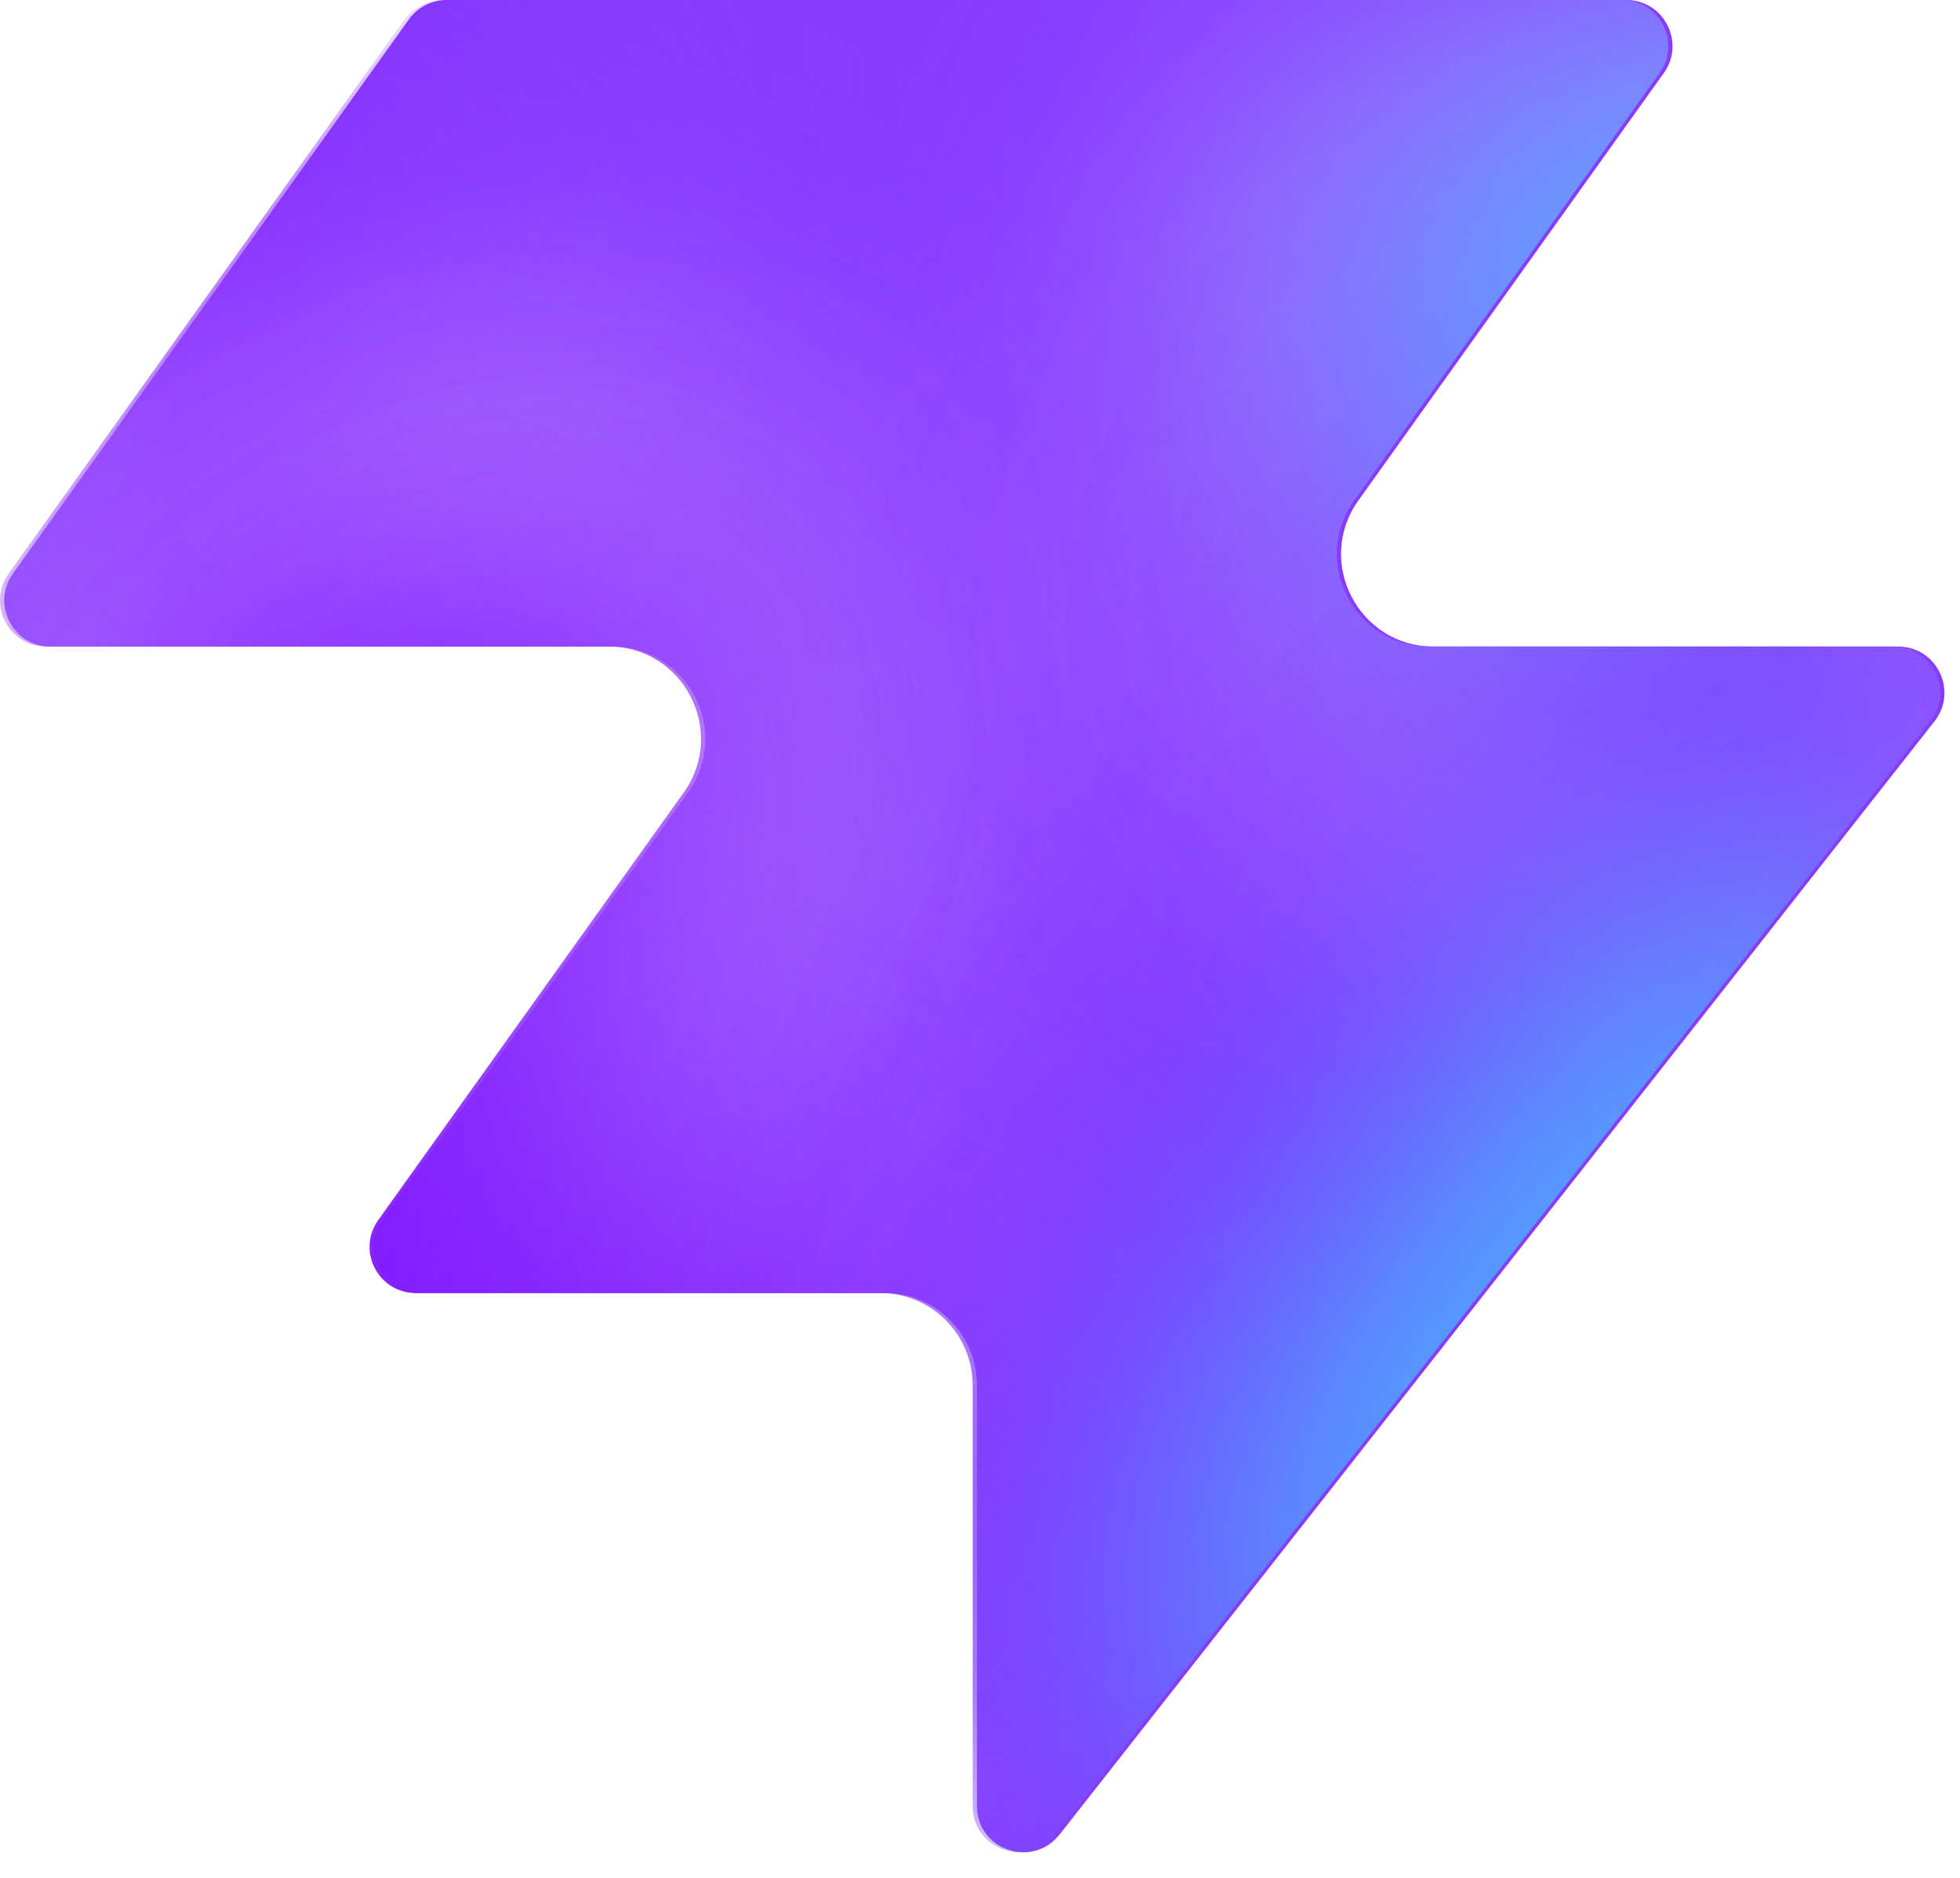
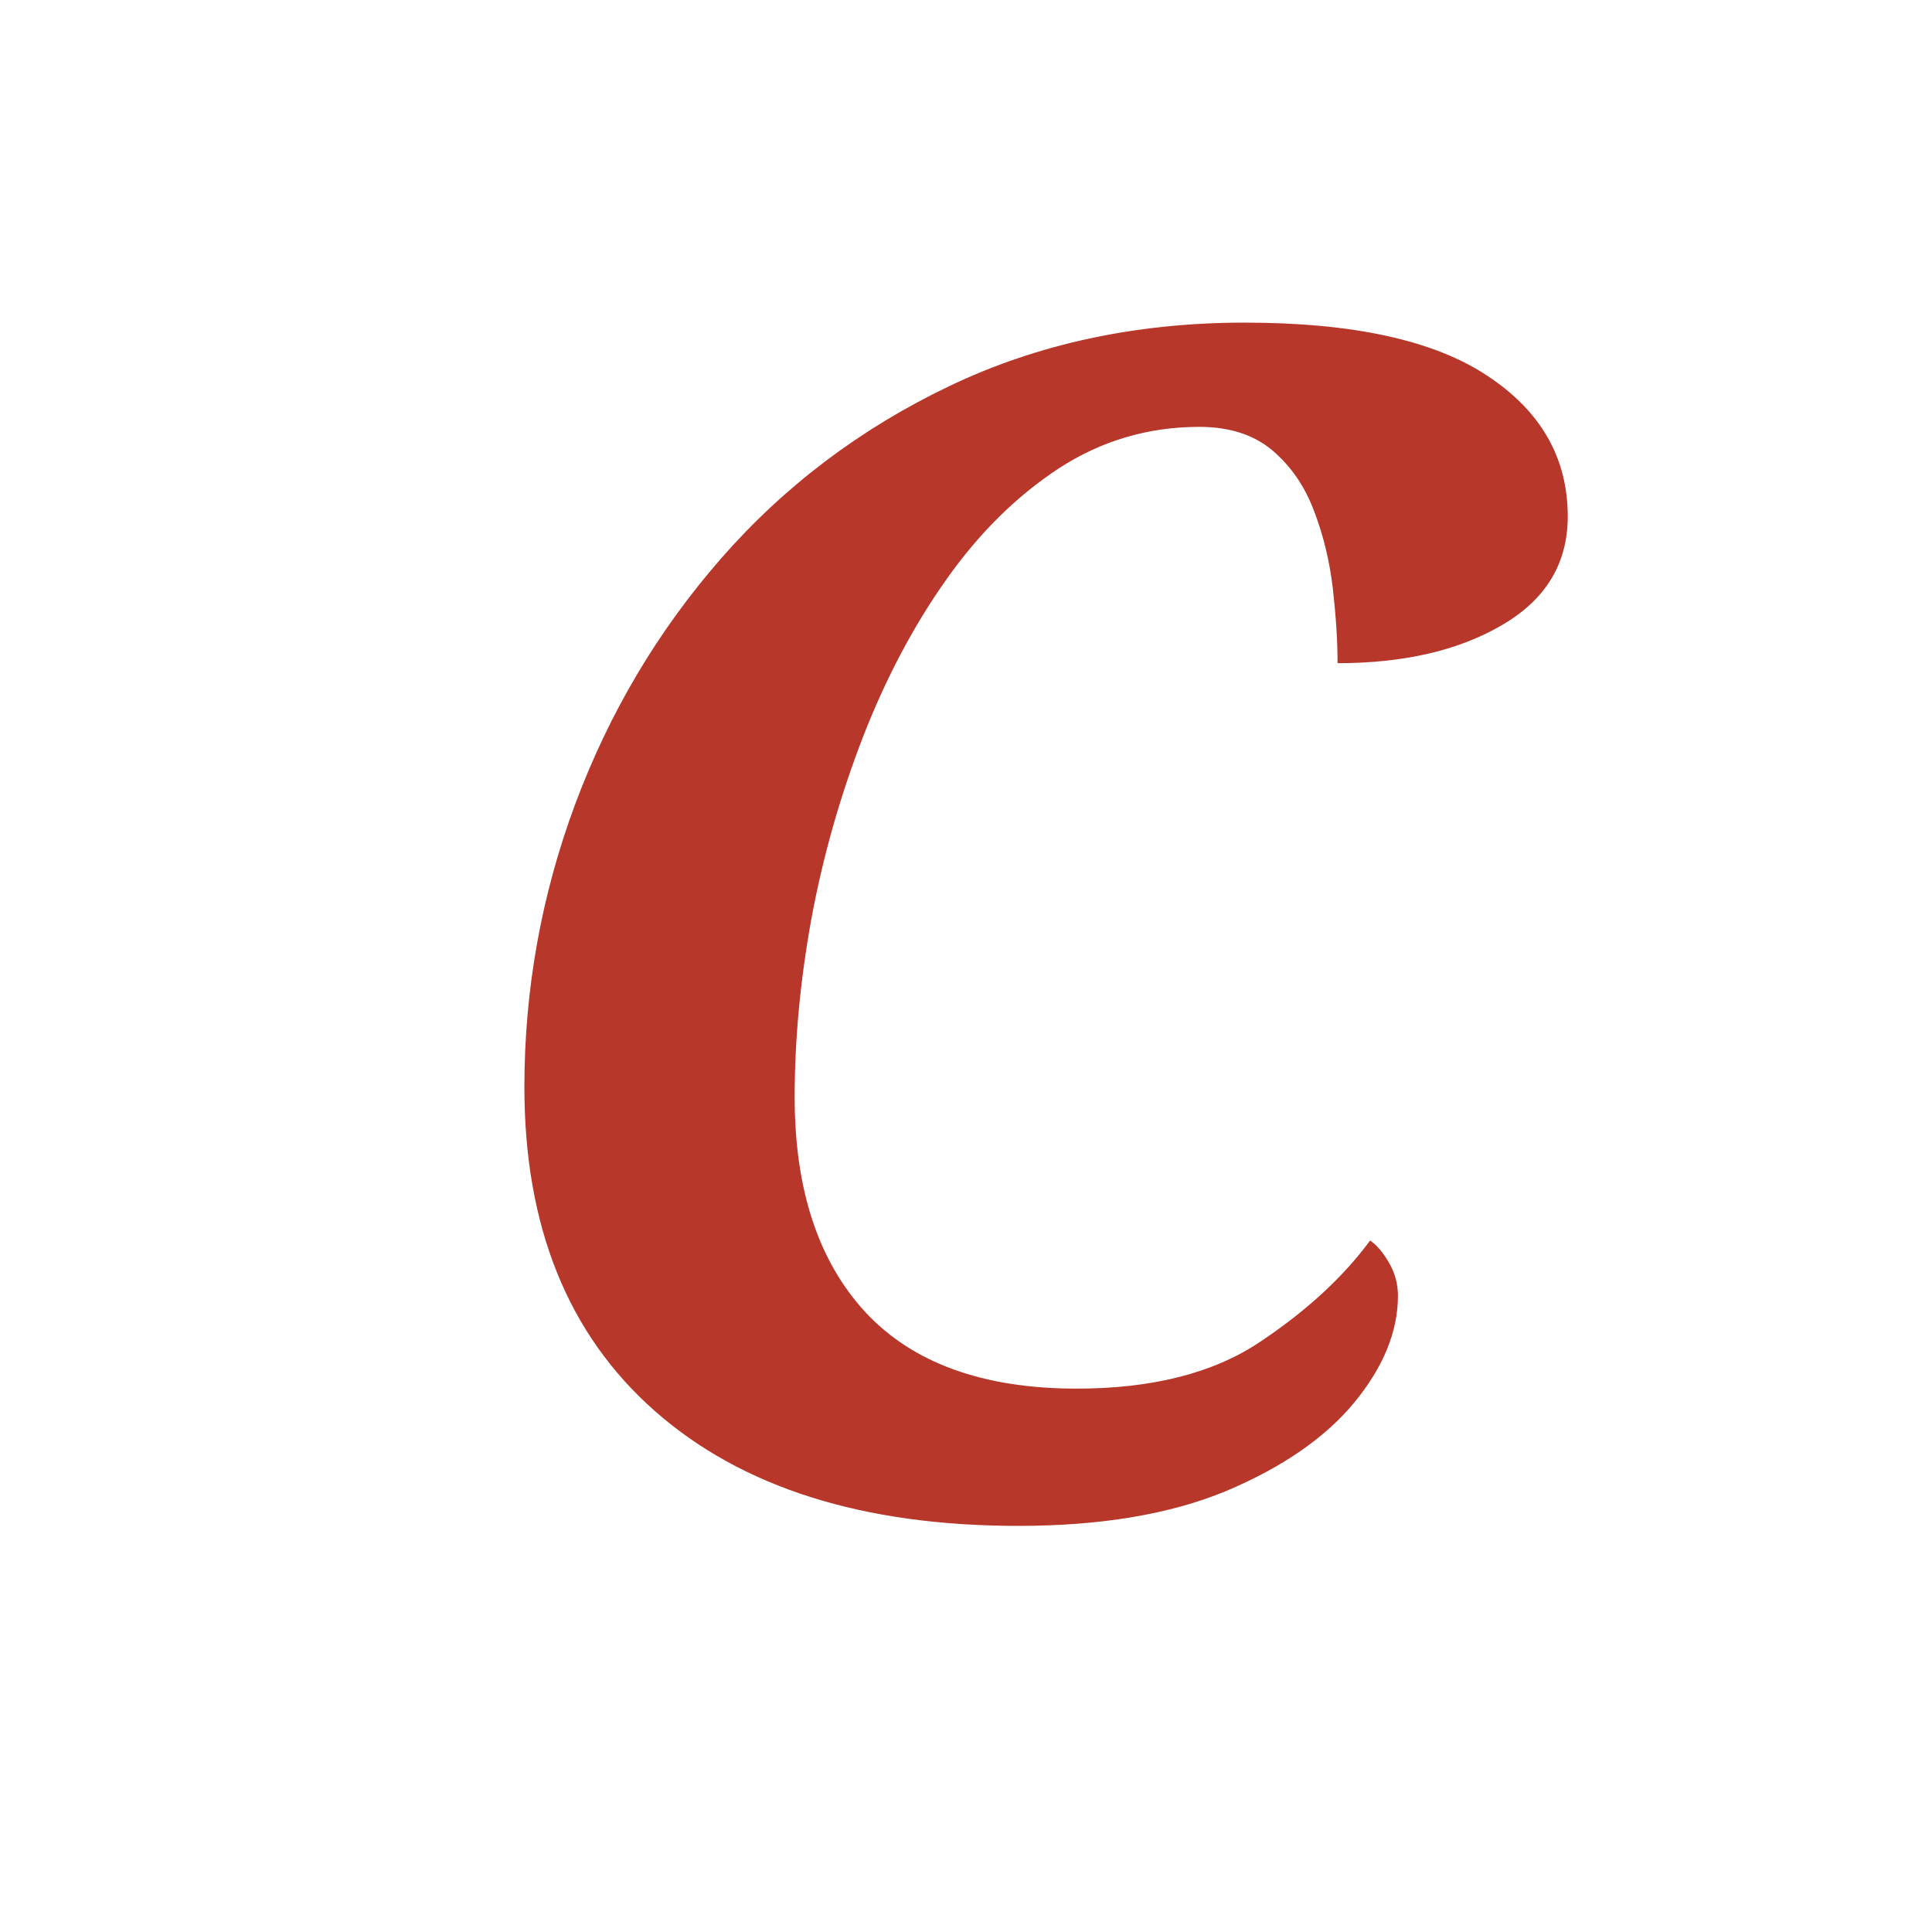
- <svg xmlns="http://www.w3.org/2000/svg" width="48" height="46" fill="none" viewBox="0 0 48 46">
-   <path fill="#863bff" d="M25.946 44.938c-.664.845-2.021.375-2.021-.698V33.937a2.26 2.26 0 0 0-2.262-2.262H10.287c-.92 0-1.456-1.04-.92-1.788l7.48-10.471c1.07-1.497 0-3.578-1.842-3.578H1.237c-.92 0-1.456-1.04-.92-1.788L10.013.474c.214-.297.556-.474.92-.474h28.894c.92 0 1.456 1.04.92 1.788l-7.48 10.471c-1.07 1.498 0 3.579 1.842 3.579h11.377c.943 0 1.473 1.088.89 1.83L25.947 44.94z" style="fill:#863bff;fill:color(display-p3 .525 .23 1);fill-opacity:1" />
-   <mask id="a" width="48" height="46" x="0" y="0" maskUnits="userSpaceOnUse" style="mask-type:alpha">
-     <path fill="#000" d="M25.842 44.938c-.664.844-2.021.375-2.021-.698V33.937a2.26 2.26 0 0 0-2.262-2.262H10.183c-.92 0-1.456-1.04-.92-1.788l7.48-10.471c1.07-1.498 0-3.579-1.842-3.579H1.133c-.92 0-1.456-1.04-.92-1.787L9.91.473c.214-.297.556-.474.92-.474h28.894c.92 0 1.456 1.04.92 1.788l-7.48 10.471c-1.07 1.498 0 3.578 1.842 3.578h11.377c.943 0 1.473 1.088.89 1.832L25.843 44.94z" style="fill:#000;fill-opacity:1" />
-   </mask>
-   <g mask="url(#a)">
-     <g filter="url(#b)">
-       <ellipse cx="5.508" cy="14.704" fill="#ede6ff" rx="5.508" ry="14.704" style="fill:#ede6ff;fill:color(display-p3 .927 .903 1);fill-opacity:1" transform="matrix(.00324 1 1 -.00324 -4.47 31.516)" />
-     </g>
-     <g filter="url(#c)">
-       <ellipse cx="10.399" cy="29.851" fill="#ede6ff" rx="10.399" ry="29.851" style="fill:#ede6ff;fill:color(display-p3 .927 .903 1);fill-opacity:1" transform="matrix(.00324 1 1 -.00324 -39.328 7.883)" />
-     </g>
-     <g filter="url(#d)">
-       <ellipse cx="5.508" cy="30.487" fill="#7e14ff" rx="5.508" ry="30.487" style="fill:#7e14ff;fill:color(display-p3 .492 .077 1);fill-opacity:1" transform="rotate(89.814 -25.913 -14.639)scale(1 -1)" />
-     </g>
-     <g filter="url(#e)">
-       <ellipse cx="5.508" cy="30.599" fill="#7e14ff" rx="5.508" ry="30.599" style="fill:#7e14ff;fill:color(display-p3 .492 .077 1);fill-opacity:1" transform="rotate(89.814 -32.644 -3.334)scale(1 -1)" />
-     </g>
-     <g filter="url(#f)">
-       <ellipse cx="5.508" cy="30.599" fill="#7e14ff" rx="5.508" ry="30.599" style="fill:#7e14ff;fill:color(display-p3 .492 .077 1);fill-opacity:1" transform="matrix(.00324 1 1 -.00324 -34.34 30.47)" />
-     </g>
-     <g filter="url(#g)">
-       <ellipse cx="14.072" cy="22.078" fill="#ede6ff" rx="14.072" ry="22.078" style="fill:#ede6ff;fill:color(display-p3 .927 .903 1);fill-opacity:1" transform="rotate(93.35 24.506 48.493)scale(-1 1)" />
-     </g>
-     <g filter="url(#h)">
-       <ellipse cx="3.47" cy="21.501" fill="#7e14ff" rx="3.47" ry="21.501" style="fill:#7e14ff;fill:color(display-p3 .492 .077 1);fill-opacity:1" transform="rotate(89.009 28.708 47.59)scale(-1 1)" />
-     </g>
-     <g filter="url(#i)">
-       <ellipse cx="3.47" cy="21.501" fill="#7e14ff" rx="3.47" ry="21.501" style="fill:#7e14ff;fill:color(display-p3 .492 .077 1);fill-opacity:1" transform="rotate(89.009 28.708 47.59)scale(-1 1)" />
-     </g>
-     <g filter="url(#j)">
-       <ellipse cx=".387" cy="8.972" fill="#7e14ff" rx="4.407" ry="29.108" style="fill:#7e14ff;fill:color(display-p3 .492 .077 1);fill-opacity:1" transform="rotate(39.51 .387 8.972)" />
-     </g>
-     <g filter="url(#k)">
-       <ellipse cx="47.523" cy="-6.092" fill="#7e14ff" rx="4.407" ry="29.108" style="fill:#7e14ff;fill:color(display-p3 .492 .077 1);fill-opacity:1" transform="rotate(37.892 47.523 -6.092)" />
-     </g>
-     <g filter="url(#l)">
-       <ellipse cx="41.412" cy="6.333" fill="#47bfff" rx="5.971" ry="9.665" style="fill:#47bfff;fill:color(display-p3 .28 .748 1);fill-opacity:1" transform="rotate(37.892 41.412 6.333)" />
-     </g>
-     <g filter="url(#m)">
-       <ellipse cx="-1.879" cy="38.332" fill="#7e14ff" rx="4.407" ry="29.108" style="fill:#7e14ff;fill:color(display-p3 .492 .077 1);fill-opacity:1" transform="rotate(37.892 -1.88 38.332)" />
-     </g>
-     <g filter="url(#n)">
-       <ellipse cx="-1.879" cy="38.332" fill="#7e14ff" rx="4.407" ry="29.108" style="fill:#7e14ff;fill:color(display-p3 .492 .077 1);fill-opacity:1" transform="rotate(37.892 -1.88 38.332)" />
-     </g>
-     <g filter="url(#o)">
-       <ellipse cx="35.651" cy="29.907" fill="#7e14ff" rx="4.407" ry="29.108" style="fill:#7e14ff;fill:color(display-p3 .492 .077 1);fill-opacity:1" transform="rotate(37.892 35.651 29.907)" />
-     </g>
-     <g filter="url(#p)">
-       <ellipse cx="38.418" cy="32.4" fill="#47bfff" rx="5.971" ry="15.297" style="fill:#47bfff;fill:color(display-p3 .28 .748 1);fill-opacity:1" transform="rotate(37.892 38.418 32.4)" />
-     </g>
-   </g>
-   <defs>
-     <filter id="b" width="60.045" height="41.654" x="-19.77" y="16.149" color-interpolation-filters="sRGB" filterUnits="userSpaceOnUse">
-       <feFlood flood-opacity="0" result="BackgroundImageFix" />
-       <feBlend in="SourceGraphic" in2="BackgroundImageFix" result="shape" />
-       <feGaussianBlur result="effect1_foregroundBlur_2002_17158" stdDeviation="7.659" />
-     </filter>
-     <filter id="c" width="90.34" height="51.437" x="-54.613" y="-7.533" color-interpolation-filters="sRGB" filterUnits="userSpaceOnUse">
-       <feFlood flood-opacity="0" result="BackgroundImageFix" />
-       <feBlend in="SourceGraphic" in2="BackgroundImageFix" result="shape" />
-       <feGaussianBlur result="effect1_foregroundBlur_2002_17158" stdDeviation="7.659" />
-     </filter>
-     <filter id="d" width="79.355" height="29.4" x="-49.64" y="2.03" color-interpolation-filters="sRGB" filterUnits="userSpaceOnUse">
-       <feFlood flood-opacity="0" result="BackgroundImageFix" />
-       <feBlend in="SourceGraphic" in2="BackgroundImageFix" result="shape" />
-       <feGaussianBlur result="effect1_foregroundBlur_2002_17158" stdDeviation="4.596" />
-     </filter>
-     <filter id="e" width="79.579" height="29.4" x="-45.045" y="20.029" color-interpolation-filters="sRGB" filterUnits="userSpaceOnUse">
-       <feFlood flood-opacity="0" result="BackgroundImageFix" />
-       <feBlend in="SourceGraphic" in2="BackgroundImageFix" result="shape" />
-       <feGaussianBlur result="effect1_foregroundBlur_2002_17158" stdDeviation="4.596" />
-     </filter>
-     <filter id="f" width="79.579" height="29.4" x="-43.513" y="21.178" color-interpolation-filters="sRGB" filterUnits="userSpaceOnUse">
-       <feFlood flood-opacity="0" result="BackgroundImageFix" />
-       <feBlend in="SourceGraphic" in2="BackgroundImageFix" result="shape" />
-       <feGaussianBlur result="effect1_foregroundBlur_2002_17158" stdDeviation="4.596" />
-     </filter>
-     <filter id="g" width="74.749" height="58.852" x="15.756" y="-17.901" color-interpolation-filters="sRGB" filterUnits="userSpaceOnUse">
-       <feFlood flood-opacity="0" result="BackgroundImageFix" />
-       <feBlend in="SourceGraphic" in2="BackgroundImageFix" result="shape" />
-       <feGaussianBlur result="effect1_foregroundBlur_2002_17158" stdDeviation="7.659" />
-     </filter>
-     <filter id="h" width="61.377" height="25.362" x="23.548" y="2.284" color-interpolation-filters="sRGB" filterUnits="userSpaceOnUse">
-       <feFlood flood-opacity="0" result="BackgroundImageFix" />
-       <feBlend in="SourceGraphic" in2="BackgroundImageFix" result="shape" />
-       <feGaussianBlur result="effect1_foregroundBlur_2002_17158" stdDeviation="4.596" />
-     </filter>
-     <filter id="i" width="61.377" height="25.362" x="23.548" y="2.284" color-interpolation-filters="sRGB" filterUnits="userSpaceOnUse">
-       <feFlood flood-opacity="0" result="BackgroundImageFix" />
-       <feBlend in="SourceGraphic" in2="BackgroundImageFix" result="shape" />
-       <feGaussianBlur result="effect1_foregroundBlur_2002_17158" stdDeviation="4.596" />
-     </filter>
-     <filter id="j" width="56.045" height="63.649" x="-27.636" y="-22.853" color-interpolation-filters="sRGB" filterUnits="userSpaceOnUse">
-       <feFlood flood-opacity="0" result="BackgroundImageFix" />
-       <feBlend in="SourceGraphic" in2="BackgroundImageFix" result="shape" />
-       <feGaussianBlur result="effect1_foregroundBlur_2002_17158" stdDeviation="4.596" />
-     </filter>
-     <filter id="k" width="54.814" height="64.646" x="20.116" y="-38.415" color-interpolation-filters="sRGB" filterUnits="userSpaceOnUse">
-       <feFlood flood-opacity="0" result="BackgroundImageFix" />
-       <feBlend in="SourceGraphic" in2="BackgroundImageFix" result="shape" />
-       <feGaussianBlur result="effect1_foregroundBlur_2002_17158" stdDeviation="4.596" />
-     </filter>
-     <filter id="l" width="33.541" height="35.313" x="24.641" y="-11.323" color-interpolation-filters="sRGB" filterUnits="userSpaceOnUse">
-       <feFlood flood-opacity="0" result="BackgroundImageFix" />
-       <feBlend in="SourceGraphic" in2="BackgroundImageFix" result="shape" />
-       <feGaussianBlur result="effect1_foregroundBlur_2002_17158" stdDeviation="4.596" />
-     </filter>
-     <filter id="m" width="54.814" height="64.646" x="-29.286" y="6.009" color-interpolation-filters="sRGB" filterUnits="userSpaceOnUse">
-       <feFlood flood-opacity="0" result="BackgroundImageFix" />
-       <feBlend in="SourceGraphic" in2="BackgroundImageFix" result="shape" />
-       <feGaussianBlur result="effect1_foregroundBlur_2002_17158" stdDeviation="4.596" />
-     </filter>
-     <filter id="n" width="54.814" height="64.646" x="-29.286" y="6.009" color-interpolation-filters="sRGB" filterUnits="userSpaceOnUse">
-       <feFlood flood-opacity="0" result="BackgroundImageFix" />
-       <feBlend in="SourceGraphic" in2="BackgroundImageFix" result="shape" />
-       <feGaussianBlur result="effect1_foregroundBlur_2002_17158" stdDeviation="4.596" />
-     </filter>
-     <filter id="o" width="54.814" height="64.646" x="8.244" y="-2.416" color-interpolation-filters="sRGB" filterUnits="userSpaceOnUse">
-       <feFlood flood-opacity="0" result="BackgroundImageFix" />
-       <feBlend in="SourceGraphic" in2="BackgroundImageFix" result="shape" />
-       <feGaussianBlur result="effect1_foregroundBlur_2002_17158" stdDeviation="4.596" />
-     </filter>
-     <filter id="p" width="39.409" height="43.623" x="18.713" y="10.588" color-interpolation-filters="sRGB" filterUnits="userSpaceOnUse">
-       <feFlood flood-opacity="0" result="BackgroundImageFix" />
-       <feBlend in="SourceGraphic" in2="BackgroundImageFix" result="shape" />
-       <feGaussianBlur result="effect1_foregroundBlur_2002_17158" stdDeviation="4.596" />
-     </filter>
-   </defs>
+ <svg xmlns="http://www.w3.org/2000/svg" viewBox="0 0 64 64">
+   <text x="32" y="50" text-anchor="middle" font-family="'Fraunces', 'Iowan Old Style', Georgia, serif" font-style="italic" font-weight="600" font-size="54" fill="#b8372b">C</text>
</svg>
